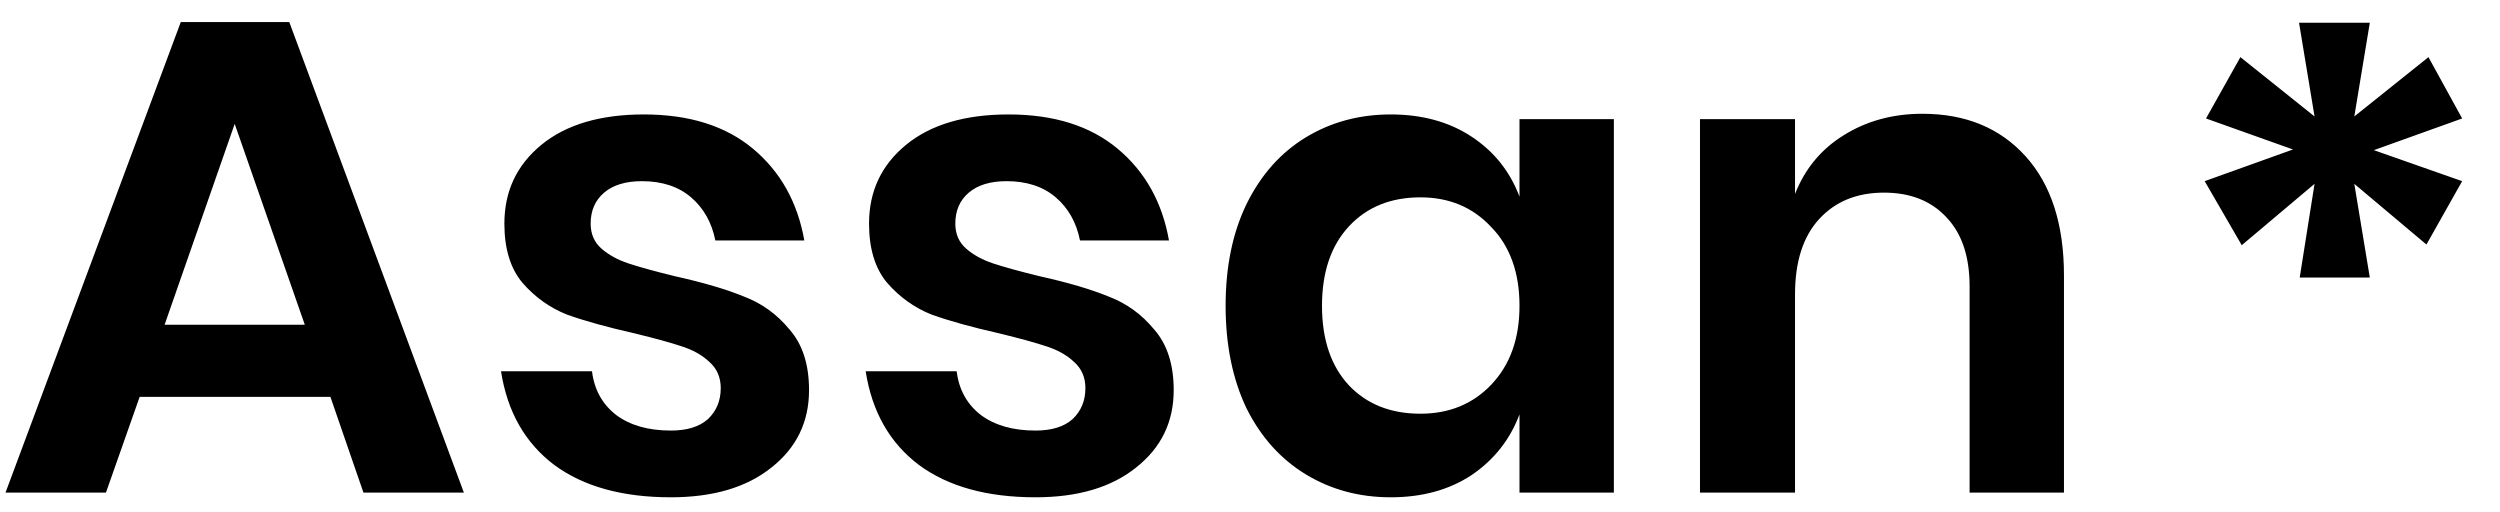
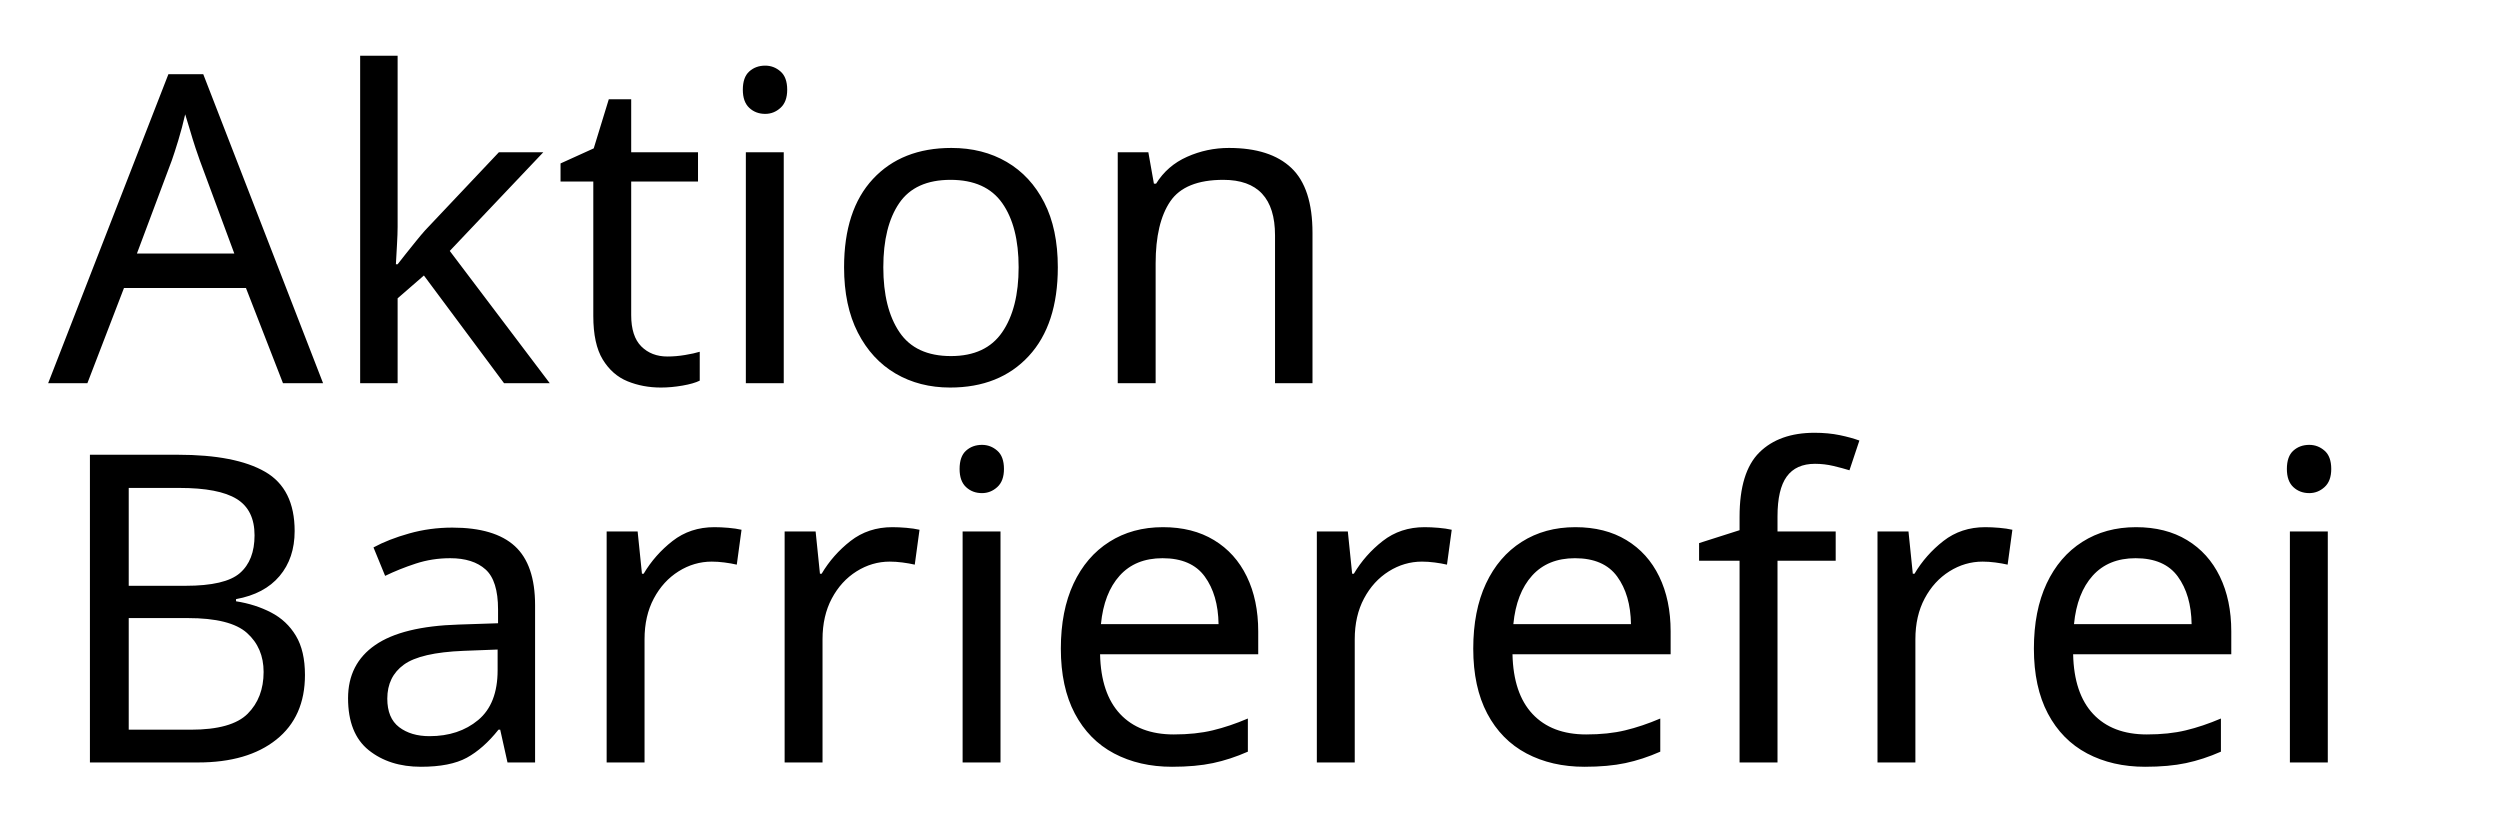
- <svg xmlns="http://www.w3.org/2000/svg" width="905" height="185" viewBox="0 0 905 185" fill="none">
-   <path d="M119.608 143.664H50.556l-12.2 34.648H2L65.44 8h39.284l63.196 170.312h-36.356l-11.956-34.648zm-9.272-26.108L84.96 44.844l-25.376 72.712h50.752zm122.757-76.128c16.429 0 29.605 4.148 39.528 12.444 9.922 8.296 16.104 19.357 18.544 33.184h-32.208c-1.302-6.507-4.23-11.712-8.784-15.616-4.555-3.904-10.492-5.856-17.812-5.856-5.856 0-10.411 1.383-13.664 4.148-3.254 2.765-4.88 6.507-4.88 11.224 0 3.741 1.301 6.75 3.904 9.028 2.602 2.277 5.856 4.067 9.76 5.368 3.904 1.301 9.516 2.847 16.836 4.636 10.248 2.277 18.544 4.717 24.888 7.32 6.506 2.44 12.037 6.425 16.592 11.956 4.717 5.368 7.076 12.688 7.076 21.96 0 11.549-4.555 20.903-13.664 28.06-8.947 7.157-21.066 10.736-36.356 10.736-17.568 0-31.639-3.904-42.212-11.712-10.574-7.971-16.999-19.276-19.276-33.916h32.94c.813 6.669 3.741 11.956 8.784 15.86 5.042 3.741 11.63 5.612 19.764 5.612 5.856 0 10.329-1.383 13.42-4.148 3.09-2.928 4.636-6.669 4.636-11.224 0-3.904-1.383-7.076-4.148-9.516-2.603-2.44-5.938-4.311-10.004-5.612-3.904-1.301-9.516-2.847-16.836-4.636-10.086-2.277-18.3-4.555-24.644-6.832-6.182-2.44-11.55-6.263-16.104-11.468-4.392-5.205-6.588-12.363-6.588-21.472 0-11.712 4.473-21.228 13.42-28.548 8.946-7.32 21.309-10.98 37.088-10.98zm132.008 0c16.429 0 29.605 4.148 39.528 12.444 9.922 8.296 16.104 19.357 18.544 33.184h-32.208c-1.302-6.507-4.23-11.712-8.784-15.616-4.555-3.904-10.492-5.856-17.812-5.856-5.856 0-10.411 1.383-13.664 4.148-3.254 2.765-4.88 6.507-4.88 11.224 0 3.741 1.301 6.75 3.904 9.028 2.602 2.277 5.856 4.067 9.76 5.368 3.904 1.301 9.516 2.847 16.836 4.636 10.248 2.277 18.544 4.717 24.888 7.32 6.506 2.44 12.037 6.425 16.592 11.956 4.717 5.368 7.076 12.688 7.076 21.96 0 11.549-4.555 20.903-13.664 28.06-8.947 7.157-21.066 10.736-36.356 10.736-17.568 0-31.639-3.904-42.212-11.712-10.574-7.971-16.999-19.276-19.276-33.916h32.94c.813 6.669 3.741 11.956 8.784 15.86 5.042 3.741 11.63 5.612 19.764 5.612 5.856 0 10.329-1.383 13.42-4.148 3.09-2.928 4.636-6.669 4.636-11.224 0-3.904-1.383-7.076-4.148-9.516-2.603-2.44-5.938-4.311-10.004-5.612-3.904-1.301-9.516-2.847-16.836-4.636-10.086-2.277-18.3-4.555-24.644-6.832-6.182-2.44-11.55-6.263-16.104-11.468-4.392-5.205-6.588-12.363-6.588-21.472 0-11.712 4.473-21.228 13.42-28.548 8.946-7.32 21.309-10.98 37.088-10.98zm138.351 0c11.387 0 21.147 2.684 29.28 8.052 8.134 5.368 13.908 12.607 17.324 21.716v-28.06h34.16v135.176h-34.16v-28.304c-3.416 9.109-9.19 16.429-17.324 21.96-8.133 5.368-17.893 8.052-29.28 8.052-11.386 0-21.634-2.765-30.744-8.296-9.109-5.531-16.266-13.501-21.472-23.912-5.042-10.573-7.564-22.936-7.564-37.088 0-14.152 2.522-26.433 7.564-36.844 5.206-10.573 12.363-18.625 21.472-24.156 9.11-5.53 19.358-8.296 30.744-8.296zm10.736 30.012c-10.736 0-19.357 3.497-25.864 10.492-6.506 6.995-9.76 16.592-9.76 28.792 0 12.2 3.254 21.797 9.76 28.792 6.507 6.832 15.128 10.248 25.864 10.248 10.411 0 18.951-3.497 25.62-10.492 6.832-7.157 10.248-16.673 10.248-28.548 0-12.037-3.416-21.553-10.248-28.548-6.669-7.157-15.209-10.736-25.62-10.736zm181.727-30.256c15.616 0 28.06 5.124 37.332 15.372 9.272 10.248 13.908 24.644 13.908 43.188v78.568h-34.16v-74.664c0-10.736-2.765-19.032-8.296-24.888-5.531-6.019-13.095-9.028-22.692-9.028-9.76 0-17.568 3.172-23.424 9.516-5.856 6.344-8.784 15.453-8.784 27.328v71.736h-34.404V43.136h34.404V70.22c3.579-9.11 9.435-16.185 17.568-21.228 8.296-5.205 17.812-7.808 28.548-7.808zm183.185-20.5l12.2 22.204-31.964 11.468L891.3 65.58l-12.932 22.936-26.108-21.96 5.612 33.916h-25.376l5.368-33.916-26.352 22.204-13.42-23.18 31.964-11.468-31.476-11.224 12.444-22.204 26.84 21.472-5.612-33.916h25.62l-5.612 33.916 26.84-21.472z" fill="#000" />
+ <svg xmlns="http://www.w3.org/2000/svg" width="100%" height="100%" viewBox="0 0 905 300" version="1.1" xml:space="preserve" style="fill-rule:evenodd;clip-rule:evenodd;stroke-linejoin:round;stroke-miterlimit:2;">
+   <g transform="matrix(1,0,0,1,-39.55,86.9463)">
+     <g id="Ebene1">
+       <g>
+         <text x="56.977px" y="51.784px" style="font-family:'Poppins-Medium', 'Poppins';font-weight:500;font-size:156px;">Aktion</text>
+         <text x="56.977px" y="189.064px" style="font-family:'Poppins-Medium', 'Poppins';font-weight:500;font-size:156px;">Barrierefrei</text>
+       </g>
+     </g>
+   </g>
</svg>
